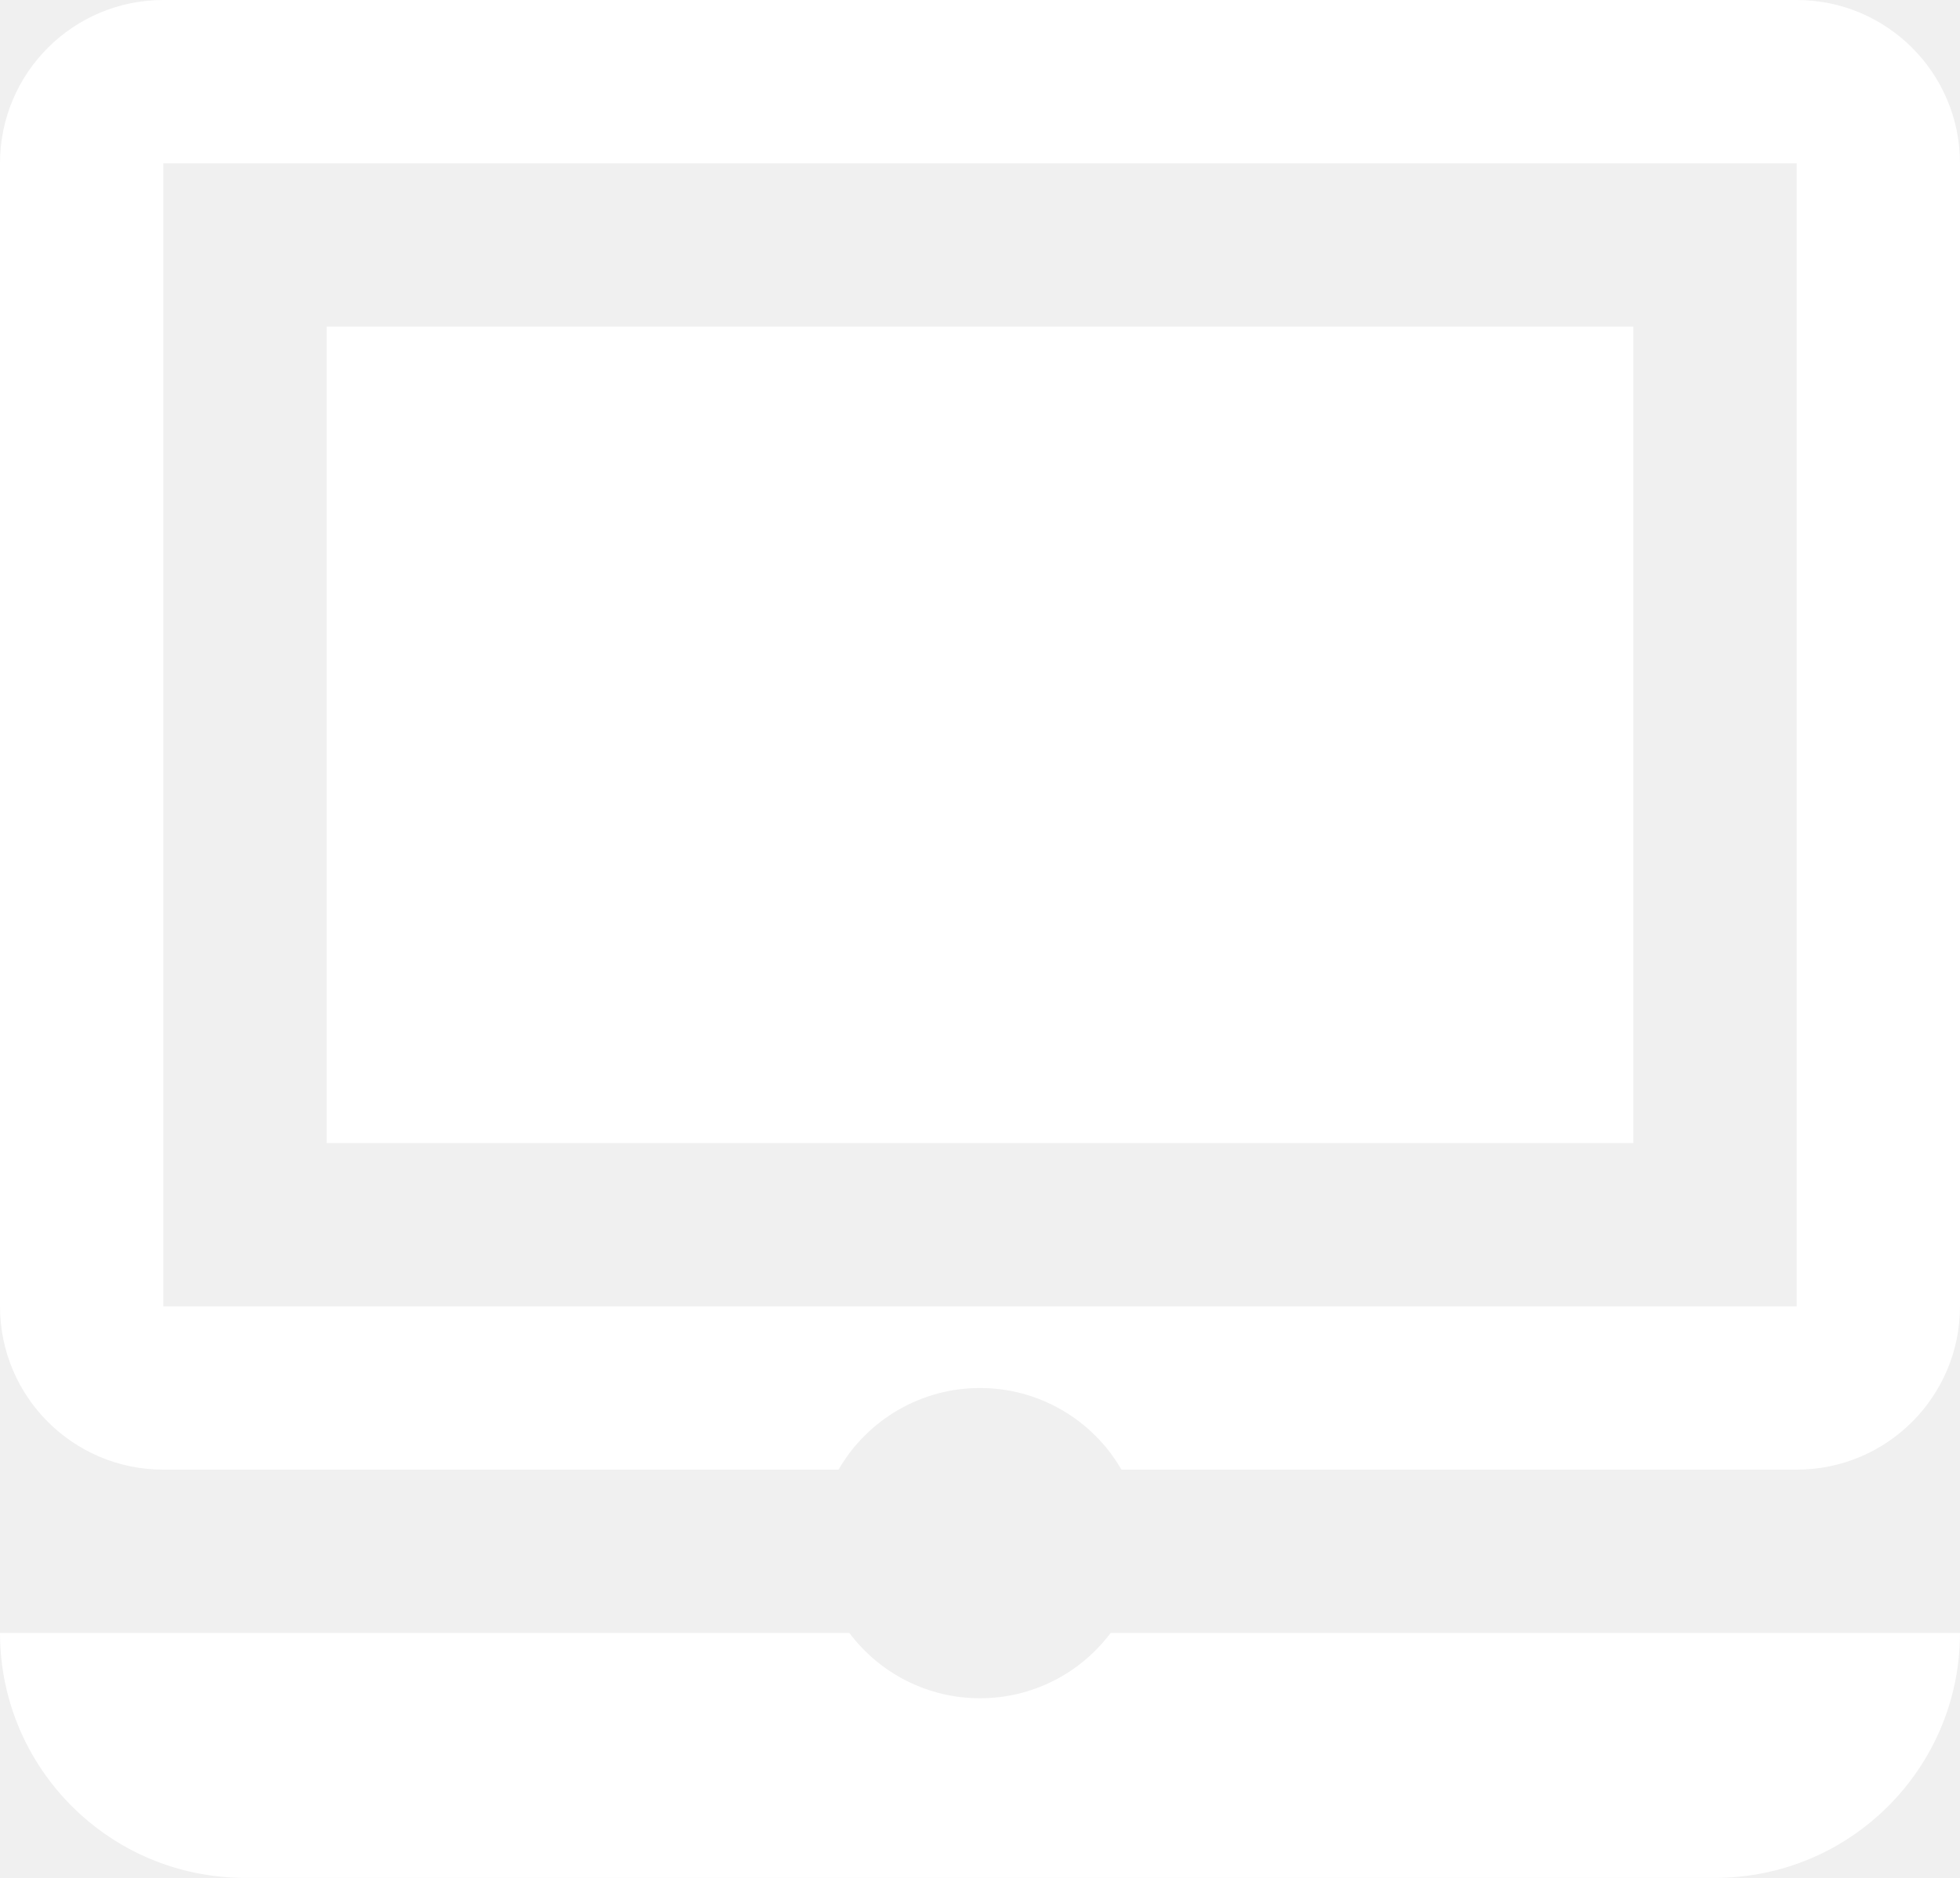
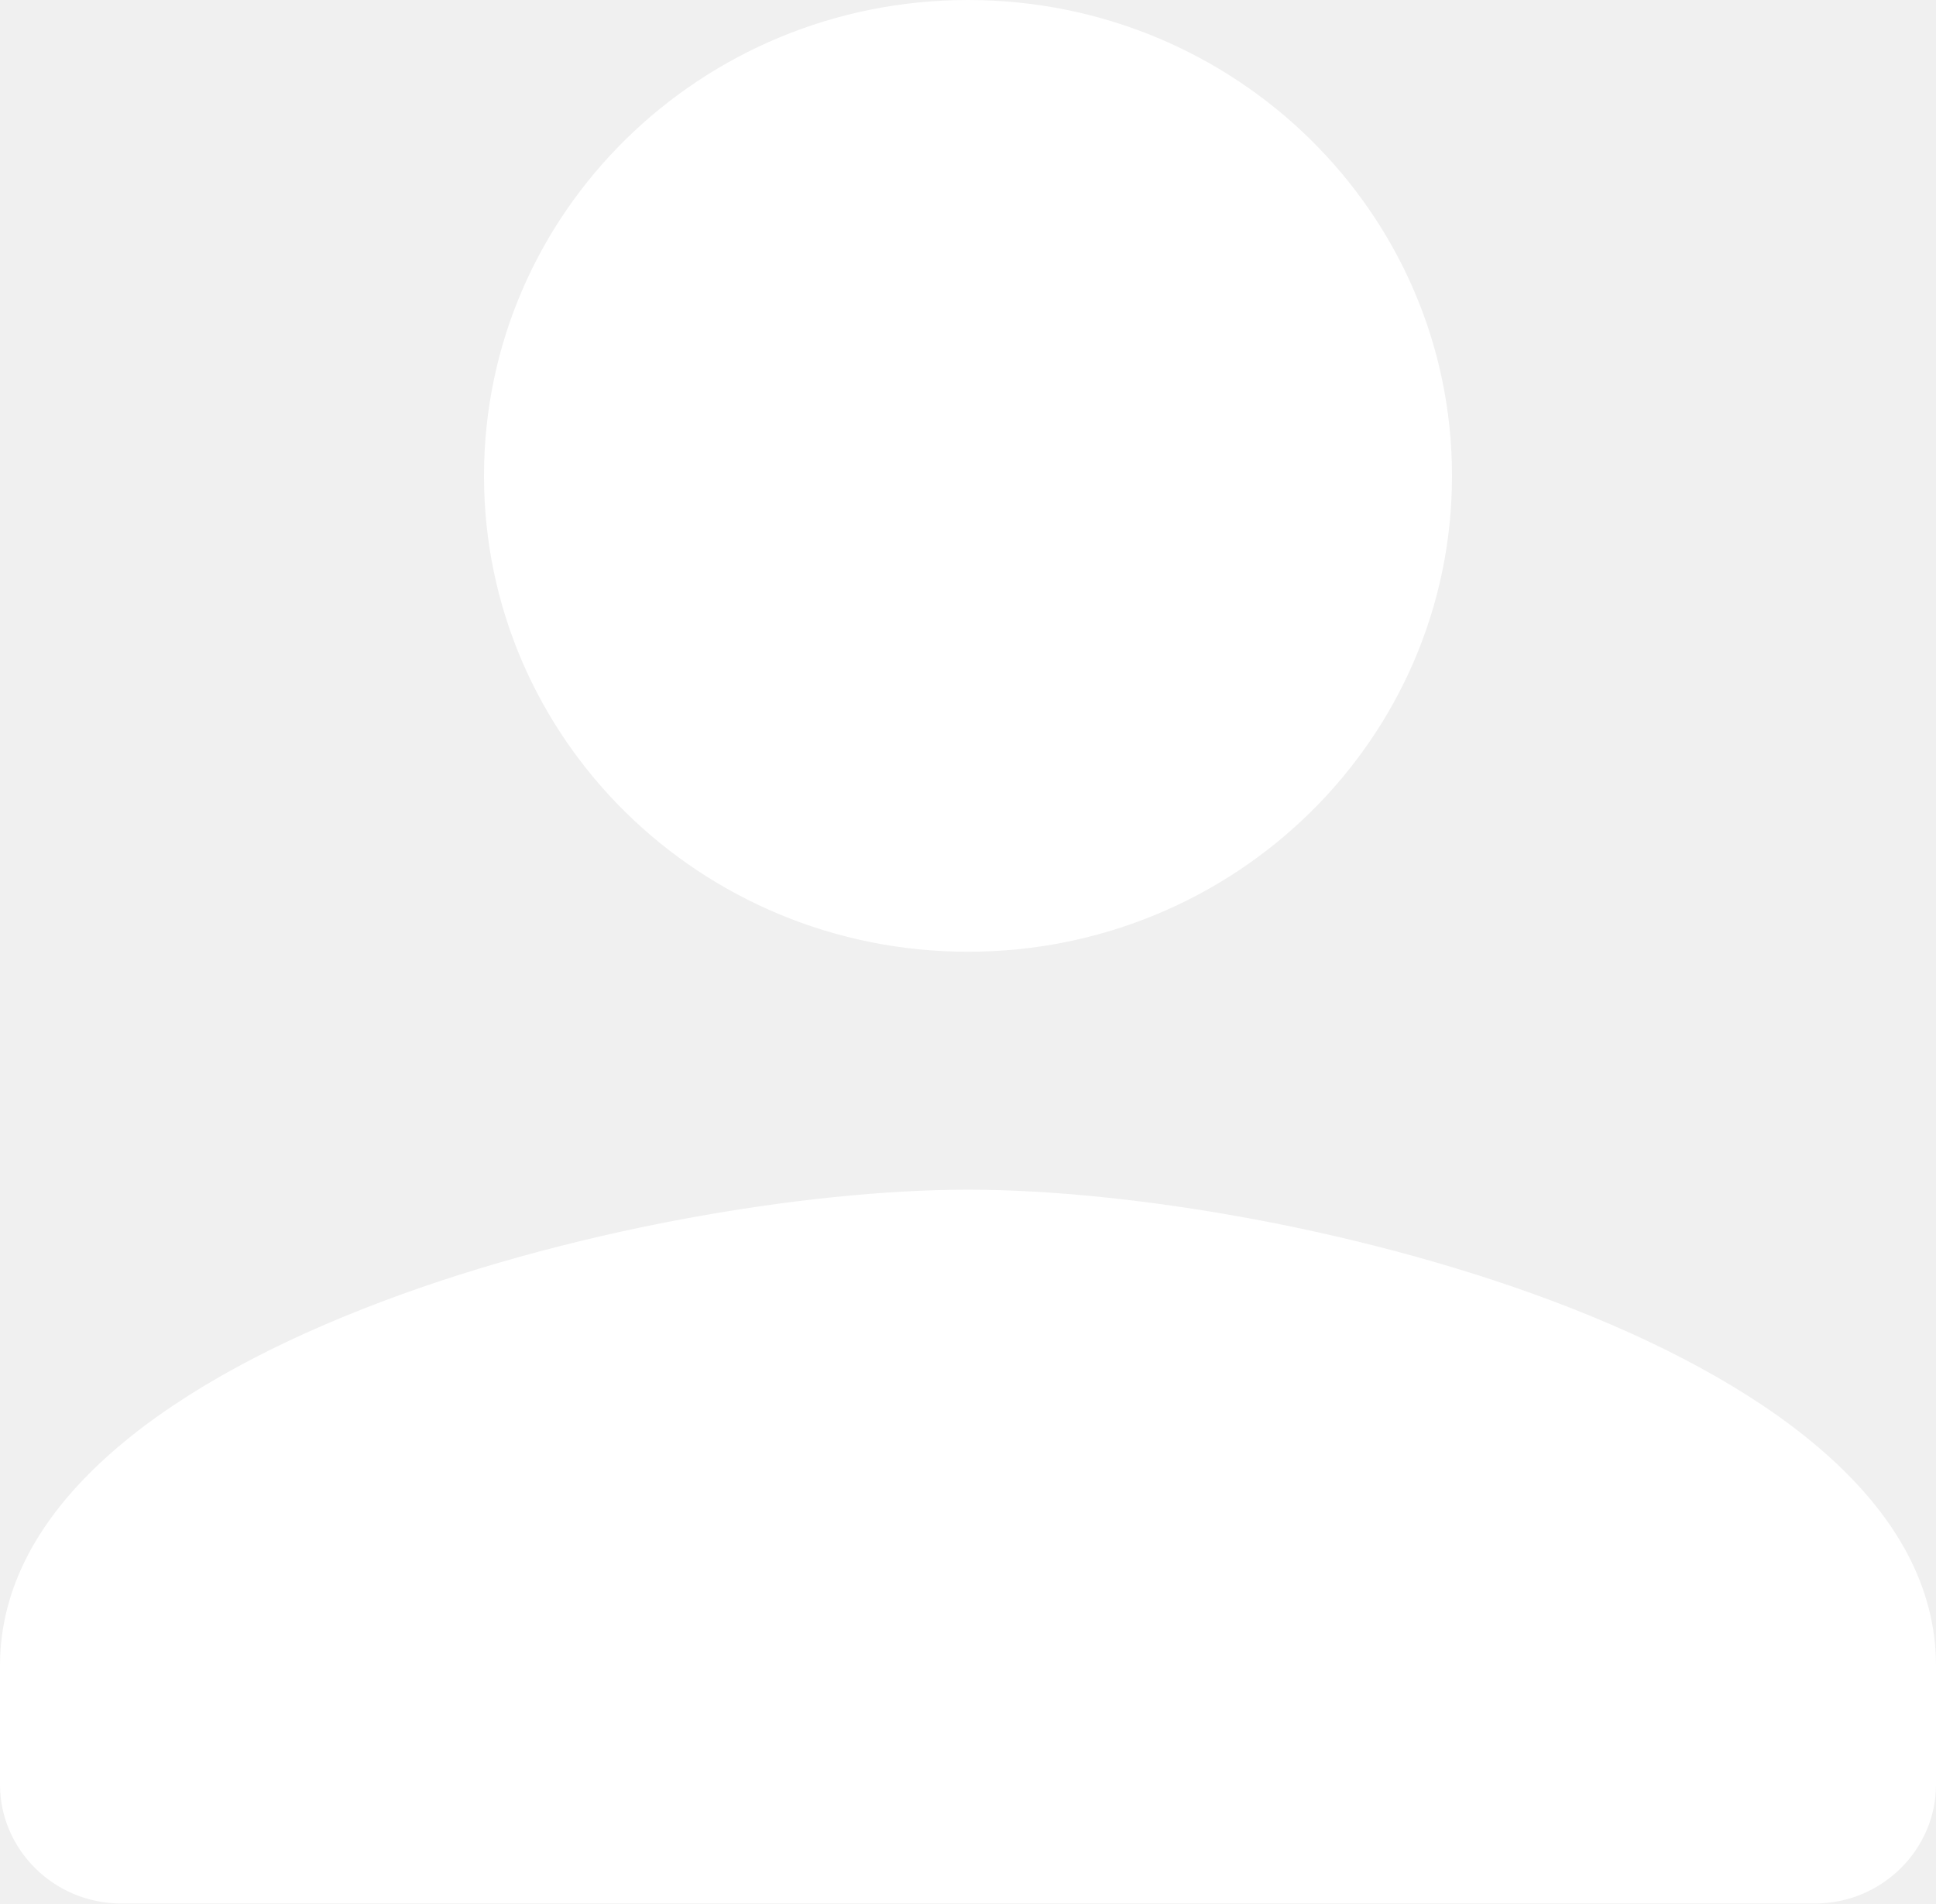
- <svg xmlns="http://www.w3.org/2000/svg" fill="none" version="1.1" width="24" height="23" viewBox="0 0 24 23">
+ <svg xmlns="http://www.w3.org/2000/svg" fill="none" version="1.1" width="24" height="23.6" viewBox="0 0 24 23.6">
  <g style="mix-blend-mode:passthrough">
-     <g>
-       <g style="mix-blend-mode:passthrough">
-         <path d="M0,2C0,0.895,0.895,0,2,0L22,0C23.105,0,24,0.895,24,2L24,16C24,17.105,23.105,18,22,18L13.732,18Q13.666,17.887,13.587,17.782Q13.507,17.678,13.414,17.586Q13.322,17.493,13.217,17.413Q13.114,17.334,13,17.268Q12.886,17.202,12.765,17.152Q12.644,17.102,12.518,17.068Q12.391,17.034,12.261,17.017Q12.131,17,12,17Q11.869,17,11.739,17.017Q11.609,17.034,11.482,17.068Q11.356,17.102,11.235,17.152Q11.114,17.202,11,17.268Q10.886,17.334,10.783,17.413Q10.678,17.493,10.586,17.586Q10.493,17.678,10.413,17.782Q10.334,17.887,10.268,18L2,18C0.895,18,0,17.105,0,16L0,2ZM2,2L2,16L22,16L22,2L2,2Z" fill-rule="evenodd" fill="#FFFFFF" fill-opacity="1" />
-       </g>
-       <g style="mix-blend-mode:passthrough">
-         <path d="M10.4,20L0,20C0,21.657,1.343,23,3,23L21,23C22.657,23,24,21.657,24,20L13.6,20Q13.46,20.186,13.282,20.335Q13.103,20.485,12.895,20.589Q12.686,20.693,12.46,20.747Q12.233,20.8,12,20.8Q11.767,20.8,11.54,20.747Q11.314,20.693,11.105,20.589Q10.897,20.485,10.718,20.335Q10.54,20.186,10.4,20Z" fill-rule="evenodd" fill="#FFFFFF" fill-opacity="1" />
-       </g>
-       <g style="mix-blend-mode:passthrough">
-         <rect x="4" y="4" width="16" height="10" rx="0" fill="#FFFFFF" fill-opacity="1" />
-       </g>
-     </g>
+     <path d="M12,11.8C15.315,11.8,18,9.16,18,5.9C18,2.64,15.315,0,12,0C8.685,0,6,2.64,6,5.9C6,9.16,8.685,11.8,12,11.8C12,11.8,12,11.8,12,11.8ZM12,14.75C7.995,14.75,0,16.727,0,20.65C0,20.65,0,22.125,0,22.125C0,22.936,0.675,23.6,1.5,23.6C1.5,23.6,22.5,23.6,22.5,23.6C23.325,23.6,24,22.936,24,22.125C24,22.125,24,20.65,24,20.65C24,16.727,16.005,14.75,12,14.75C12,14.75,12,14.75,12,14.75Z" fill="#FFFFFF" fill-opacity="1" />
  </g>
</svg>
